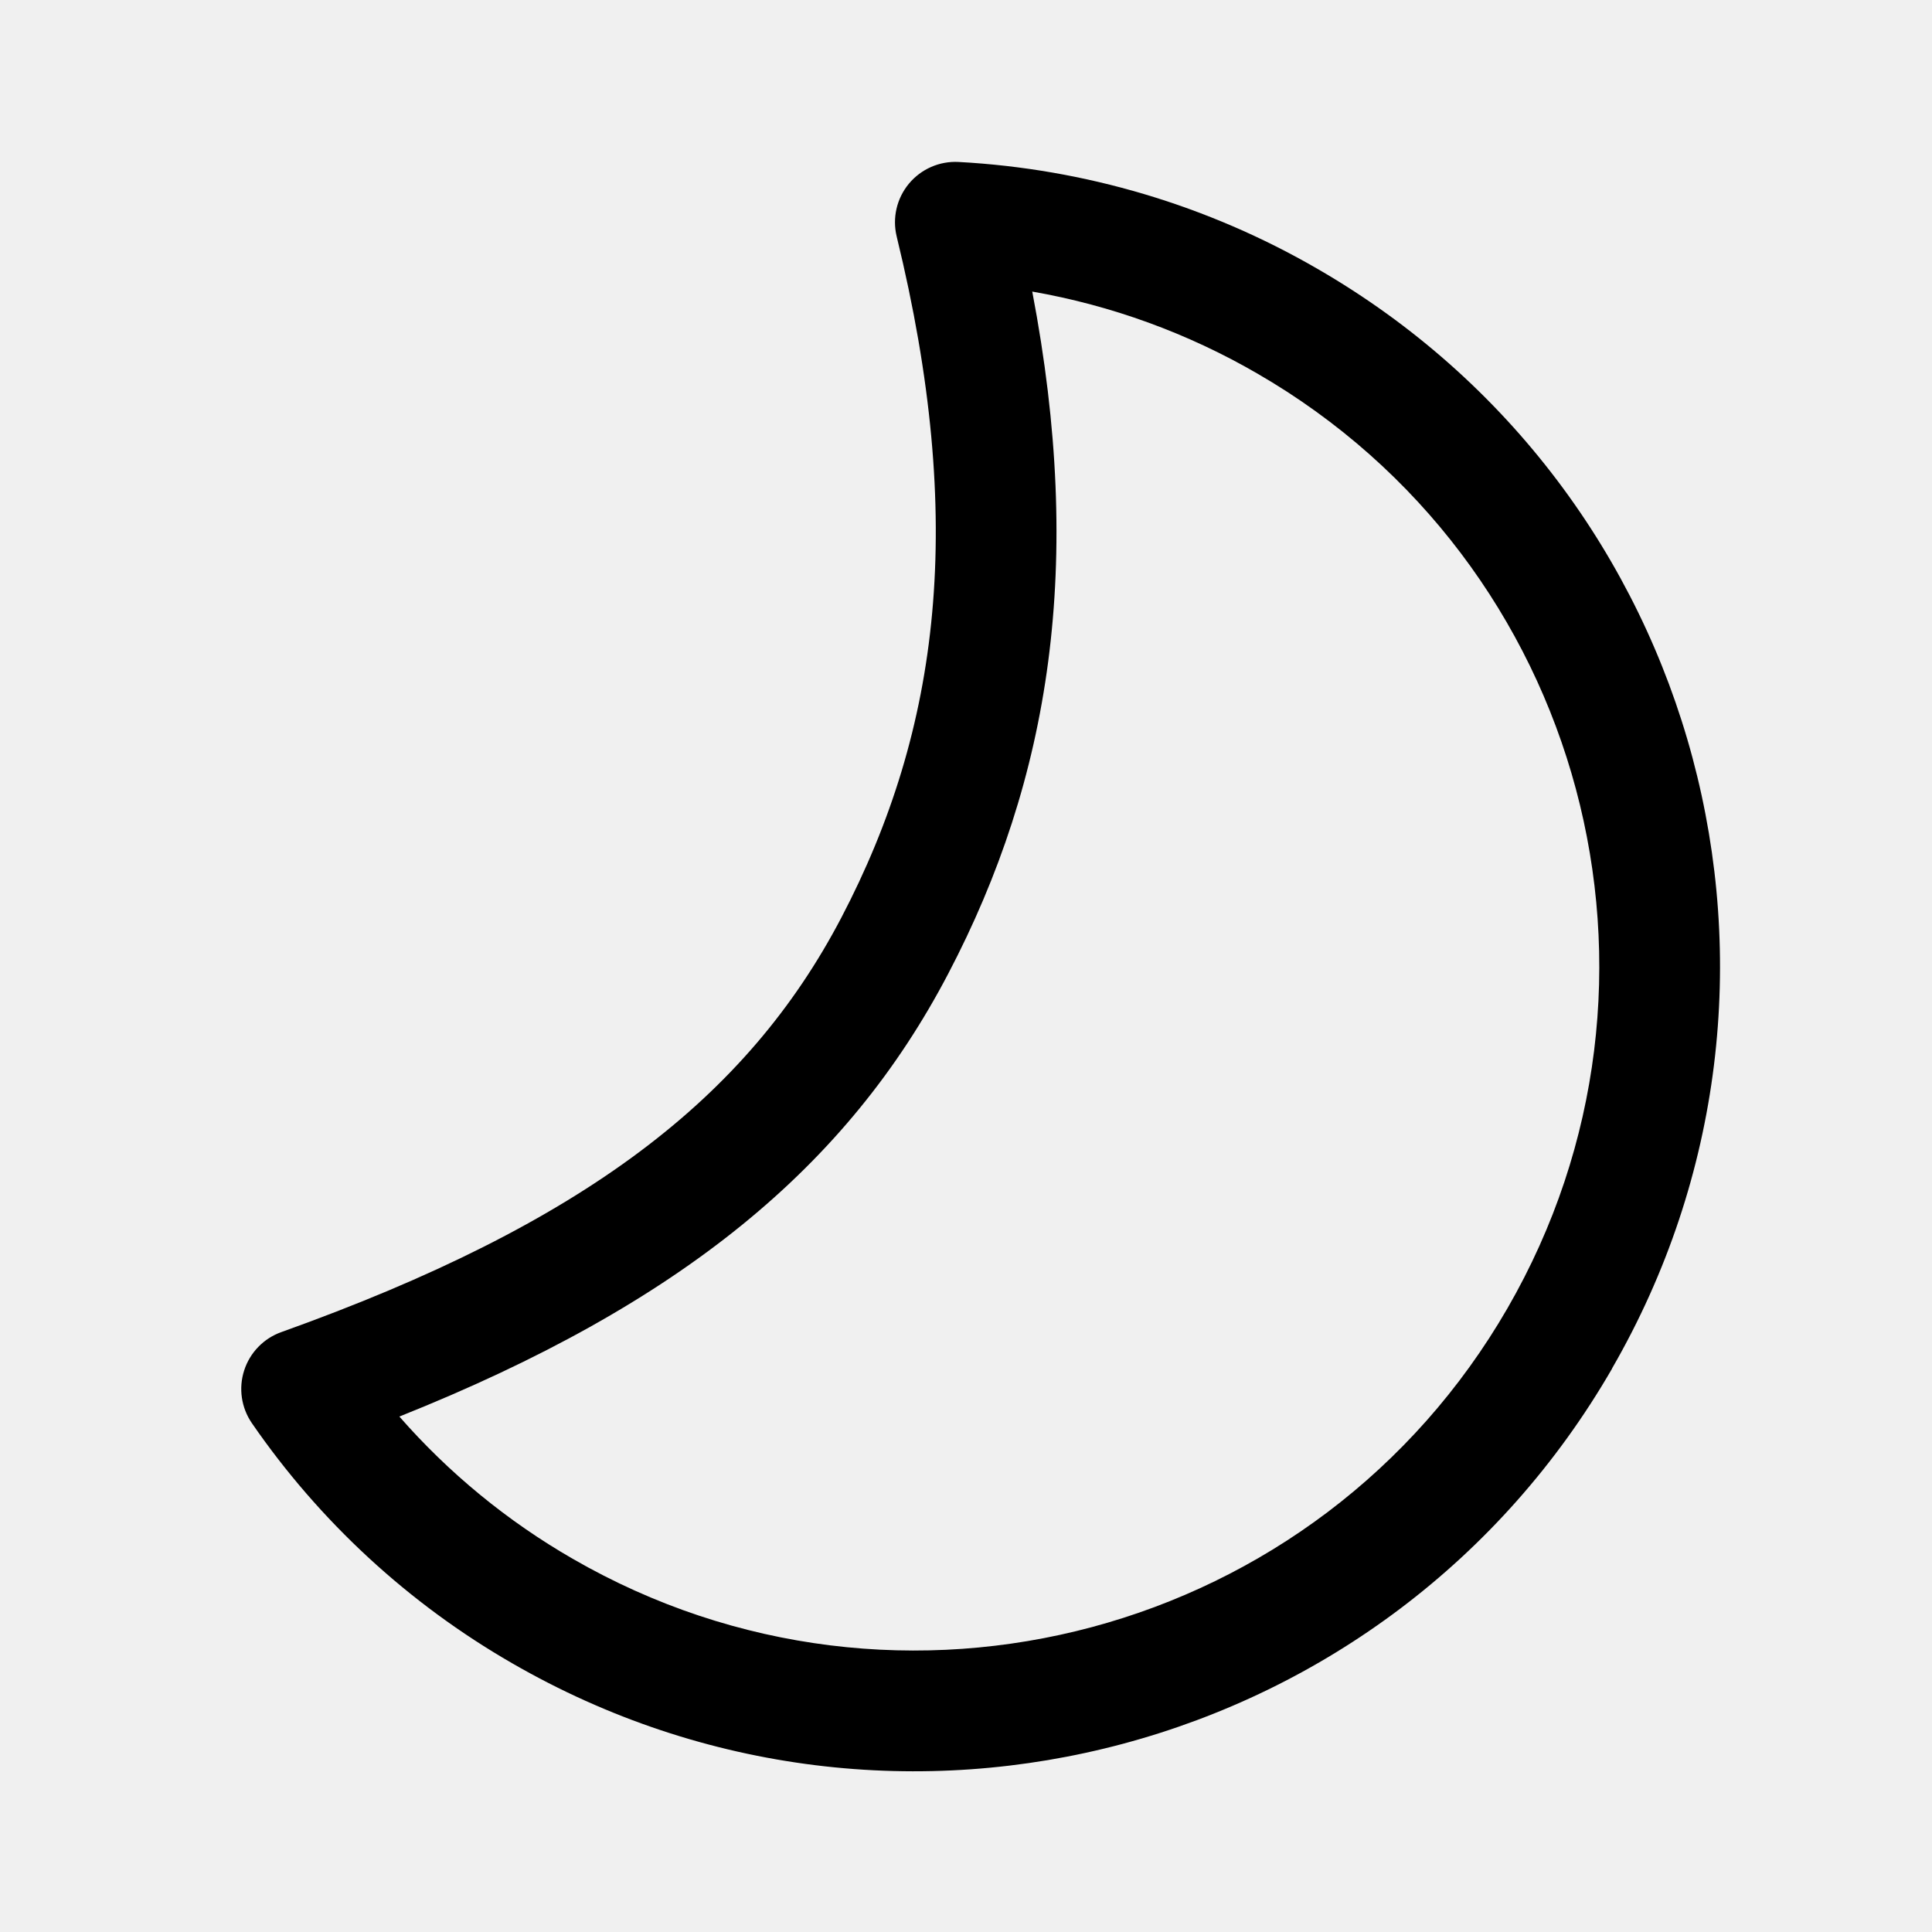
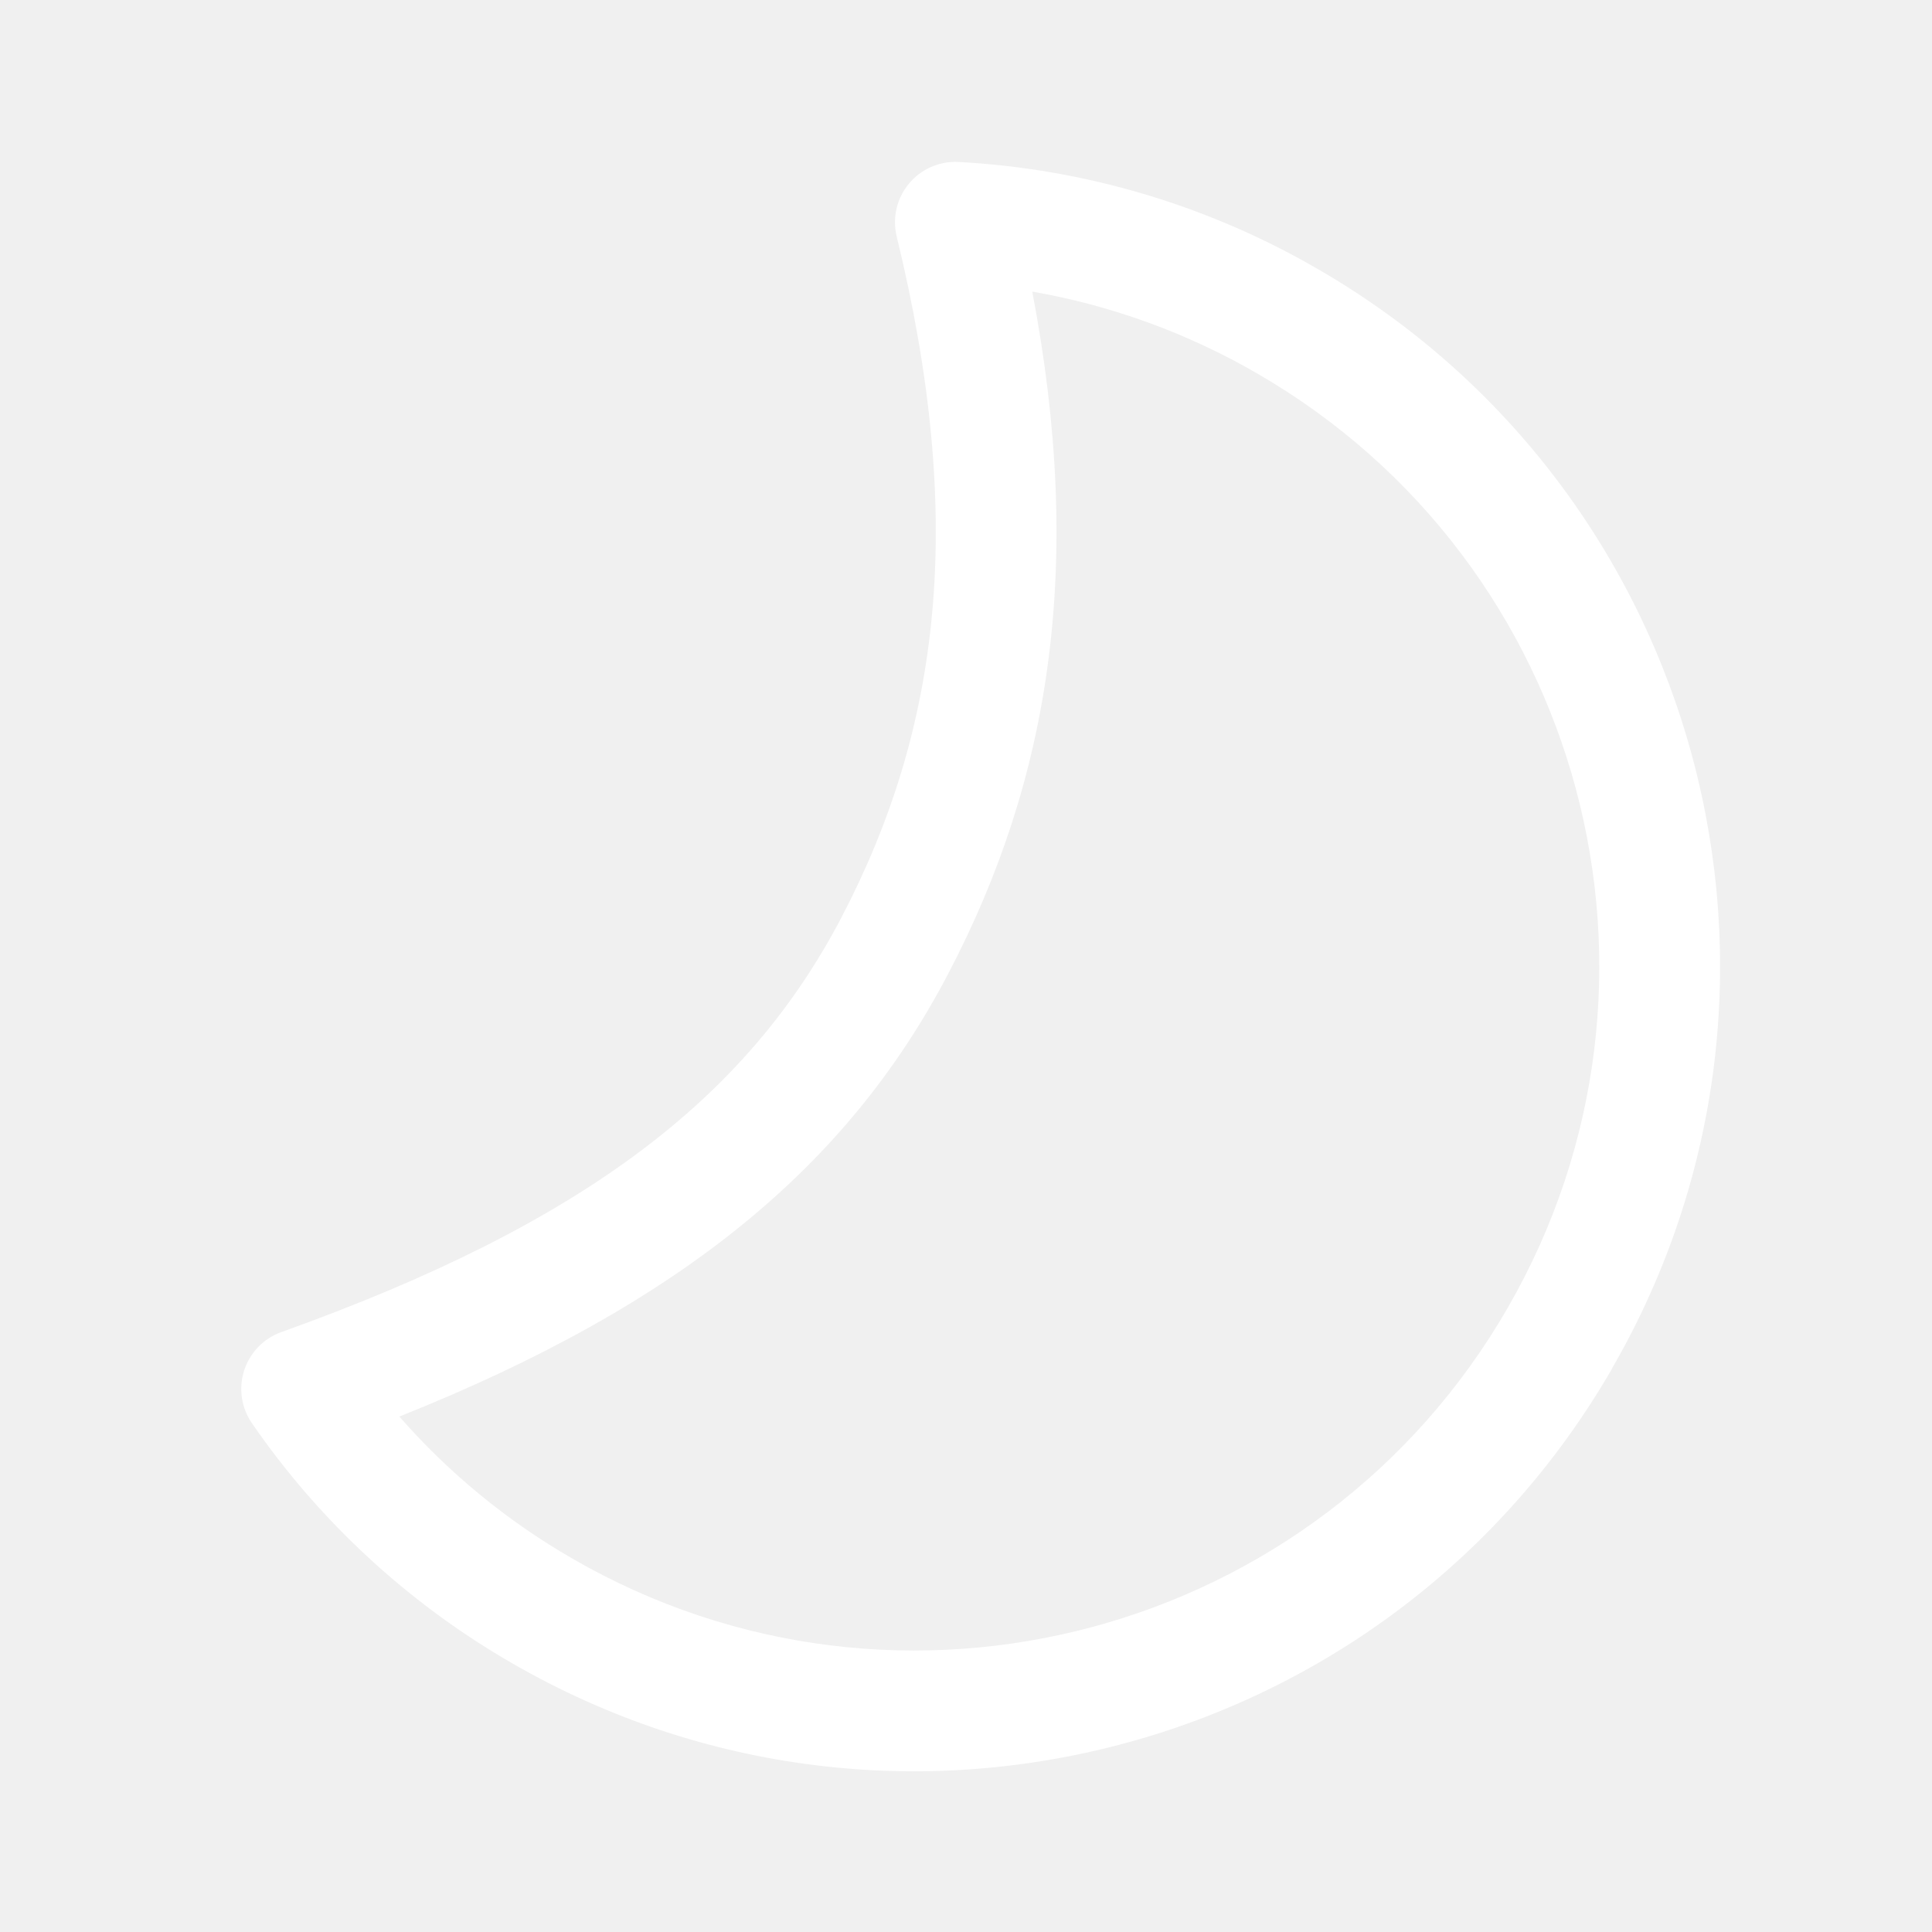
- <svg xmlns="http://www.w3.org/2000/svg" width="24" height="24" fill="none">
-   <path d="M20.026 17.001c-2.762 4.784-8.879 6.423-13.663 3.661a9.964 9.964 0 0 1-3.234-2.983.75.75 0 0 1 .365-1.131c3.767-1.348 5.785-2.911 6.956-5.146 1.232-2.353 1.551-4.93.689-8.464a.75.75 0 0 1 .769-.926 9.961 9.961 0 0 1 4.457 1.327A10 10 0 0 1 20.025 17zm-8.248-4.903c-1.25 2.388-3.31 4.099-6.817 5.499a8.492 8.492 0 0 0 2.152 1.766 8.501 8.501 0 1 0 8.502-14.725 8.485 8.485 0 0 0-2.792-1.016c.647 3.384.23 6.044-1.045 8.476z" fill="#000" />
+ <svg xmlns="http://www.w3.org/2000/svg" width="24" height="24" fill="none" viewBox="0 0 24 24">
+   <path d="M20.026 17.001c-2.762 4.784-8.879 6.423-13.663 3.661a9.964 9.964 0 0 1-3.234-2.983.75.75 0 0 1 .365-1.131c3.767-1.348 5.785-2.911 6.956-5.146 1.232-2.353 1.551-4.93.689-8.464a.75.75 0 0 1 .769-.926 9.961 9.961 0 0 1 4.457 1.327C21.149 6.1 22.788 12.217 20.025 17Zm-8.248-4.903c-1.25 2.388-3.31 4.099-6.817 5.499a8.492 8.492 0 0 0 2.152 1.766 8.501 8.501 0 1 0 8.502-14.725 8.485 8.485 0 0 0-2.792-1.016c.647 3.384.23 6.044-1.045 8.476Z" fill="#ffffff" />
</svg>
